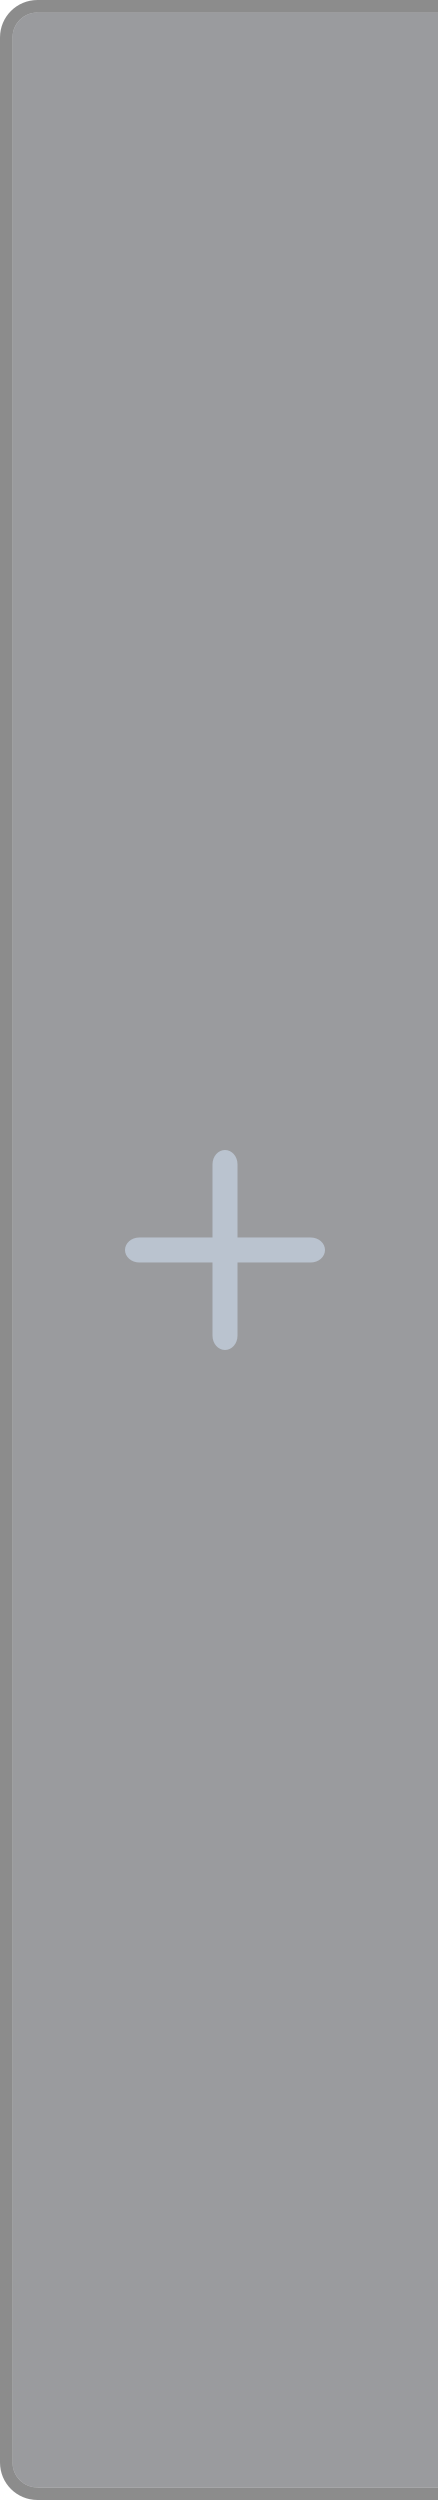
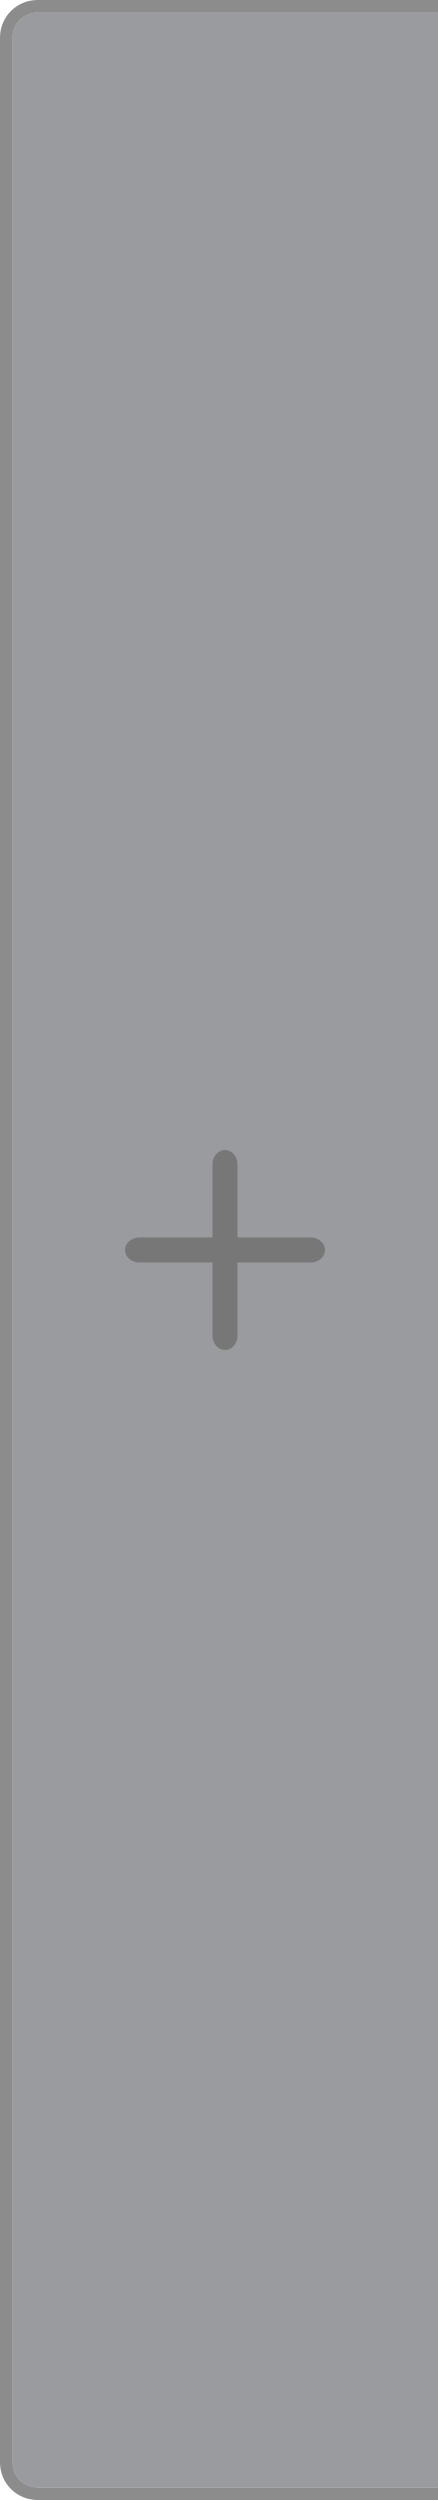
<svg xmlns="http://www.w3.org/2000/svg" width="35" height="200" id="svg2" version="1.1">
  <defs id="defs4" />
  <g id="layer1" transform="translate(0,-852.3622)">
    <path style="opacity:0.45;fill:#000000;fill-opacity:1;stroke:#102b68;stroke-width:0;stroke-linecap:butt;stroke-linejoin:miter;stroke-miterlimit:4;stroke-opacity:1;stroke-dasharray:none;stroke-dashoffset:0" d="M 3 0 C 1.338 0 0 1.338 0 3 L 0 197 C 0 198.662 1.338 200 3 200 L 36 200 C 37.662 200 39 198.662 39 197 L 39 3 C 39 1.338 37.662 0 36 0 L 3 0 z M 3 1 L 36 1 C 37.108 1 38 1.892 38 3 L 38 197 C 38 198.108 37.108 199 36 199 L 3 199 C 1.892 199 1 198.108 1 197 L 1 3 C 1 1.892 1.892 1 3 1 z " transform="translate(0,852.3622)" id="rect3810" />
    <g transform="translate(0,-0.9999969)" id="g3917-7" style="fill:#000000;fill-opacity:1;opacity:0.5" />
    <rect rx="2" style="opacity:0.45;fill:#202229;fill-opacity:1;stroke:#102b68;stroke-width:0;stroke-linecap:butt;stroke-linejoin:miter;stroke-miterlimit:4;stroke-dasharray:none;stroke-dashoffset:0;stroke-opacity:1" id="rect3812" width="37" height="198" x="1" y="853.362" ry="2" />
-     <g id="g3917" style="fill:#bac3cf;fill-opacity:1">
-       <rect ry="1.143" y="944.362" x="17" height="16" width="2" id="rect3897" style="opacity:1;fill:#bac3cf;fill-opacity:1;stroke:#102b68;stroke-width:0;stroke-linecap:butt;stroke-linejoin:miter;stroke-miterlimit:4;stroke-opacity:1;stroke-dasharray:none;stroke-dashoffset:0" />
-       <rect transform="matrix(0,1,-1,0,0,0)" ry="1.143" y="-26" x="951.362" height="16" width="2" id="rect3897-6" style="opacity:1;fill:#bac3cf;fill-opacity:1;stroke:#102b68;stroke-width:0;stroke-linecap:butt;stroke-linejoin:miter;stroke-miterlimit:4;stroke-opacity:1;stroke-dasharray:none;stroke-dashoffset:0" />
+     <g id="g3917" style="fill:#777777;fill-opacity:1">
+       <rect ry="1.143" y="944.362" x="17" height="16" width="2" id="rect3897" style="opacity:1;fill:#777777;fill-opacity:1;stroke:#102b68;stroke-width:0;stroke-linecap:butt;stroke-linejoin:miter;stroke-miterlimit:4;stroke-opacity:1;stroke-dasharray:none;stroke-dashoffset:0" />
+       <rect transform="matrix(0,1,-1,0,0,0)" ry="1.143" y="-26" x="951.362" height="16" width="2" id="rect3897-6" style="opacity:1;fill:#777777;fill-opacity:1;stroke:#102b68;stroke-width:0;stroke-linecap:butt;stroke-linejoin:miter;stroke-miterlimit:4;stroke-opacity:1;stroke-dasharray:none;stroke-dashoffset:0" />
    </g>
  </g>
</svg>
